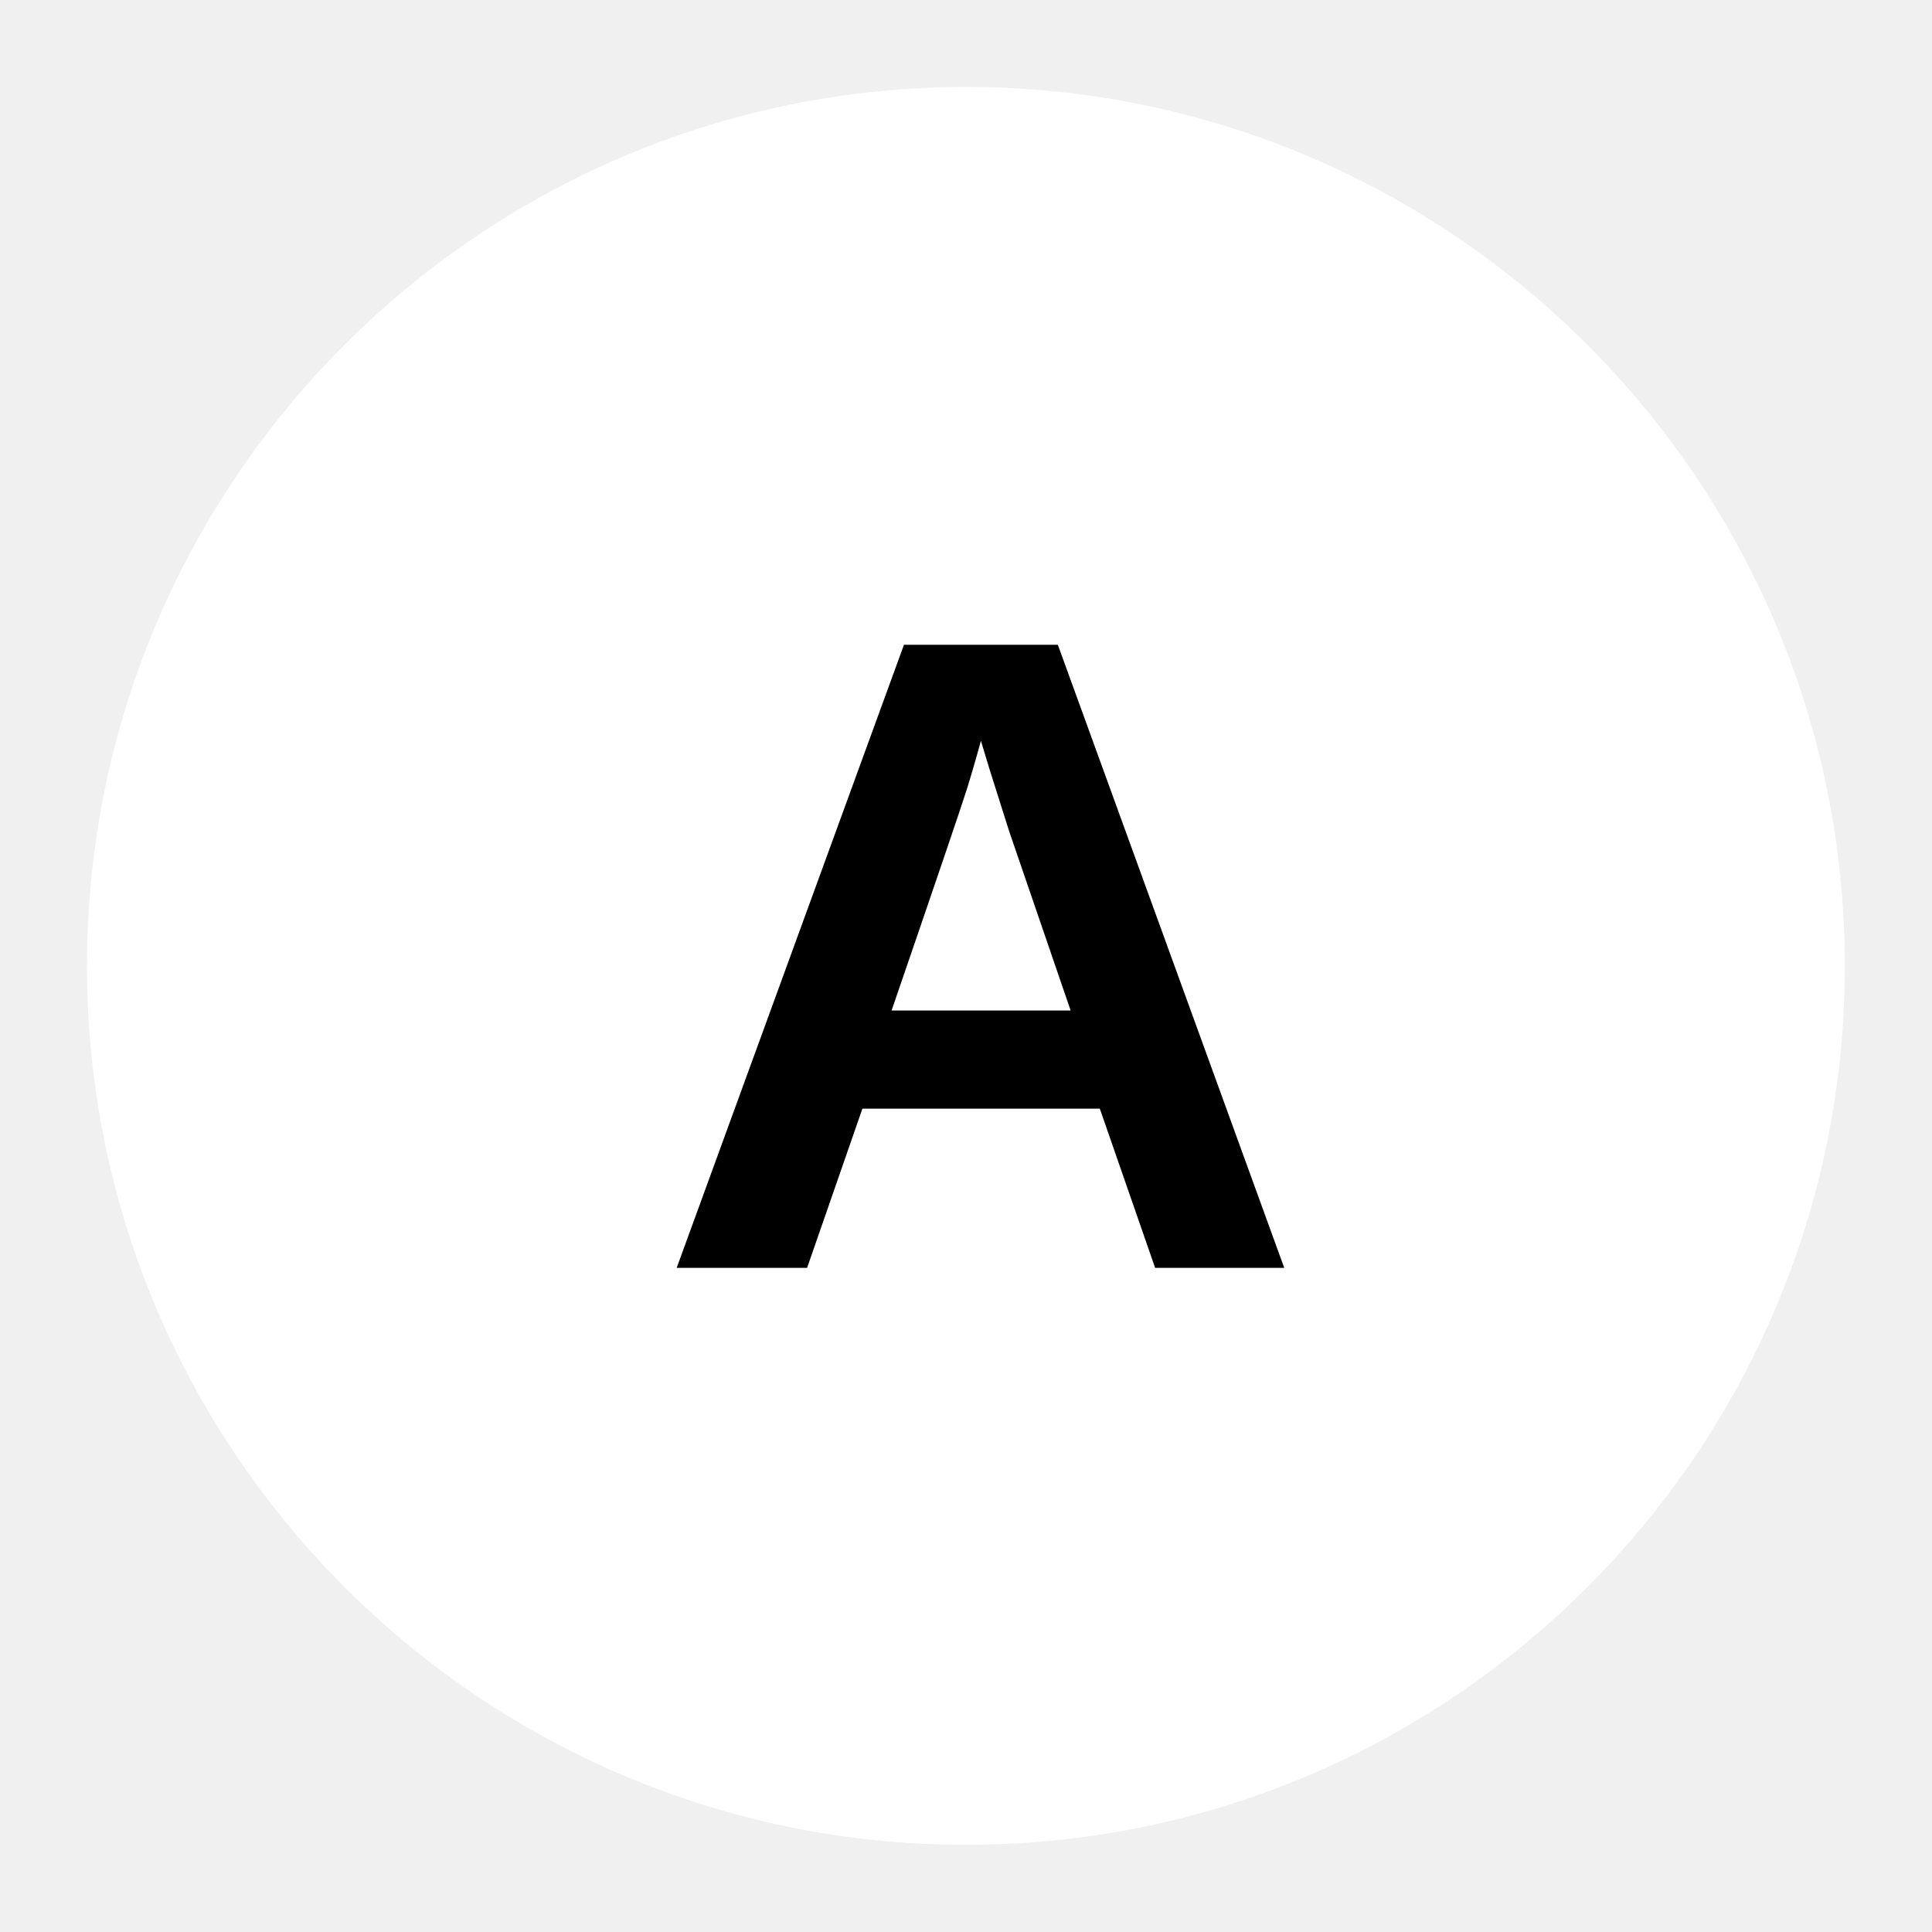
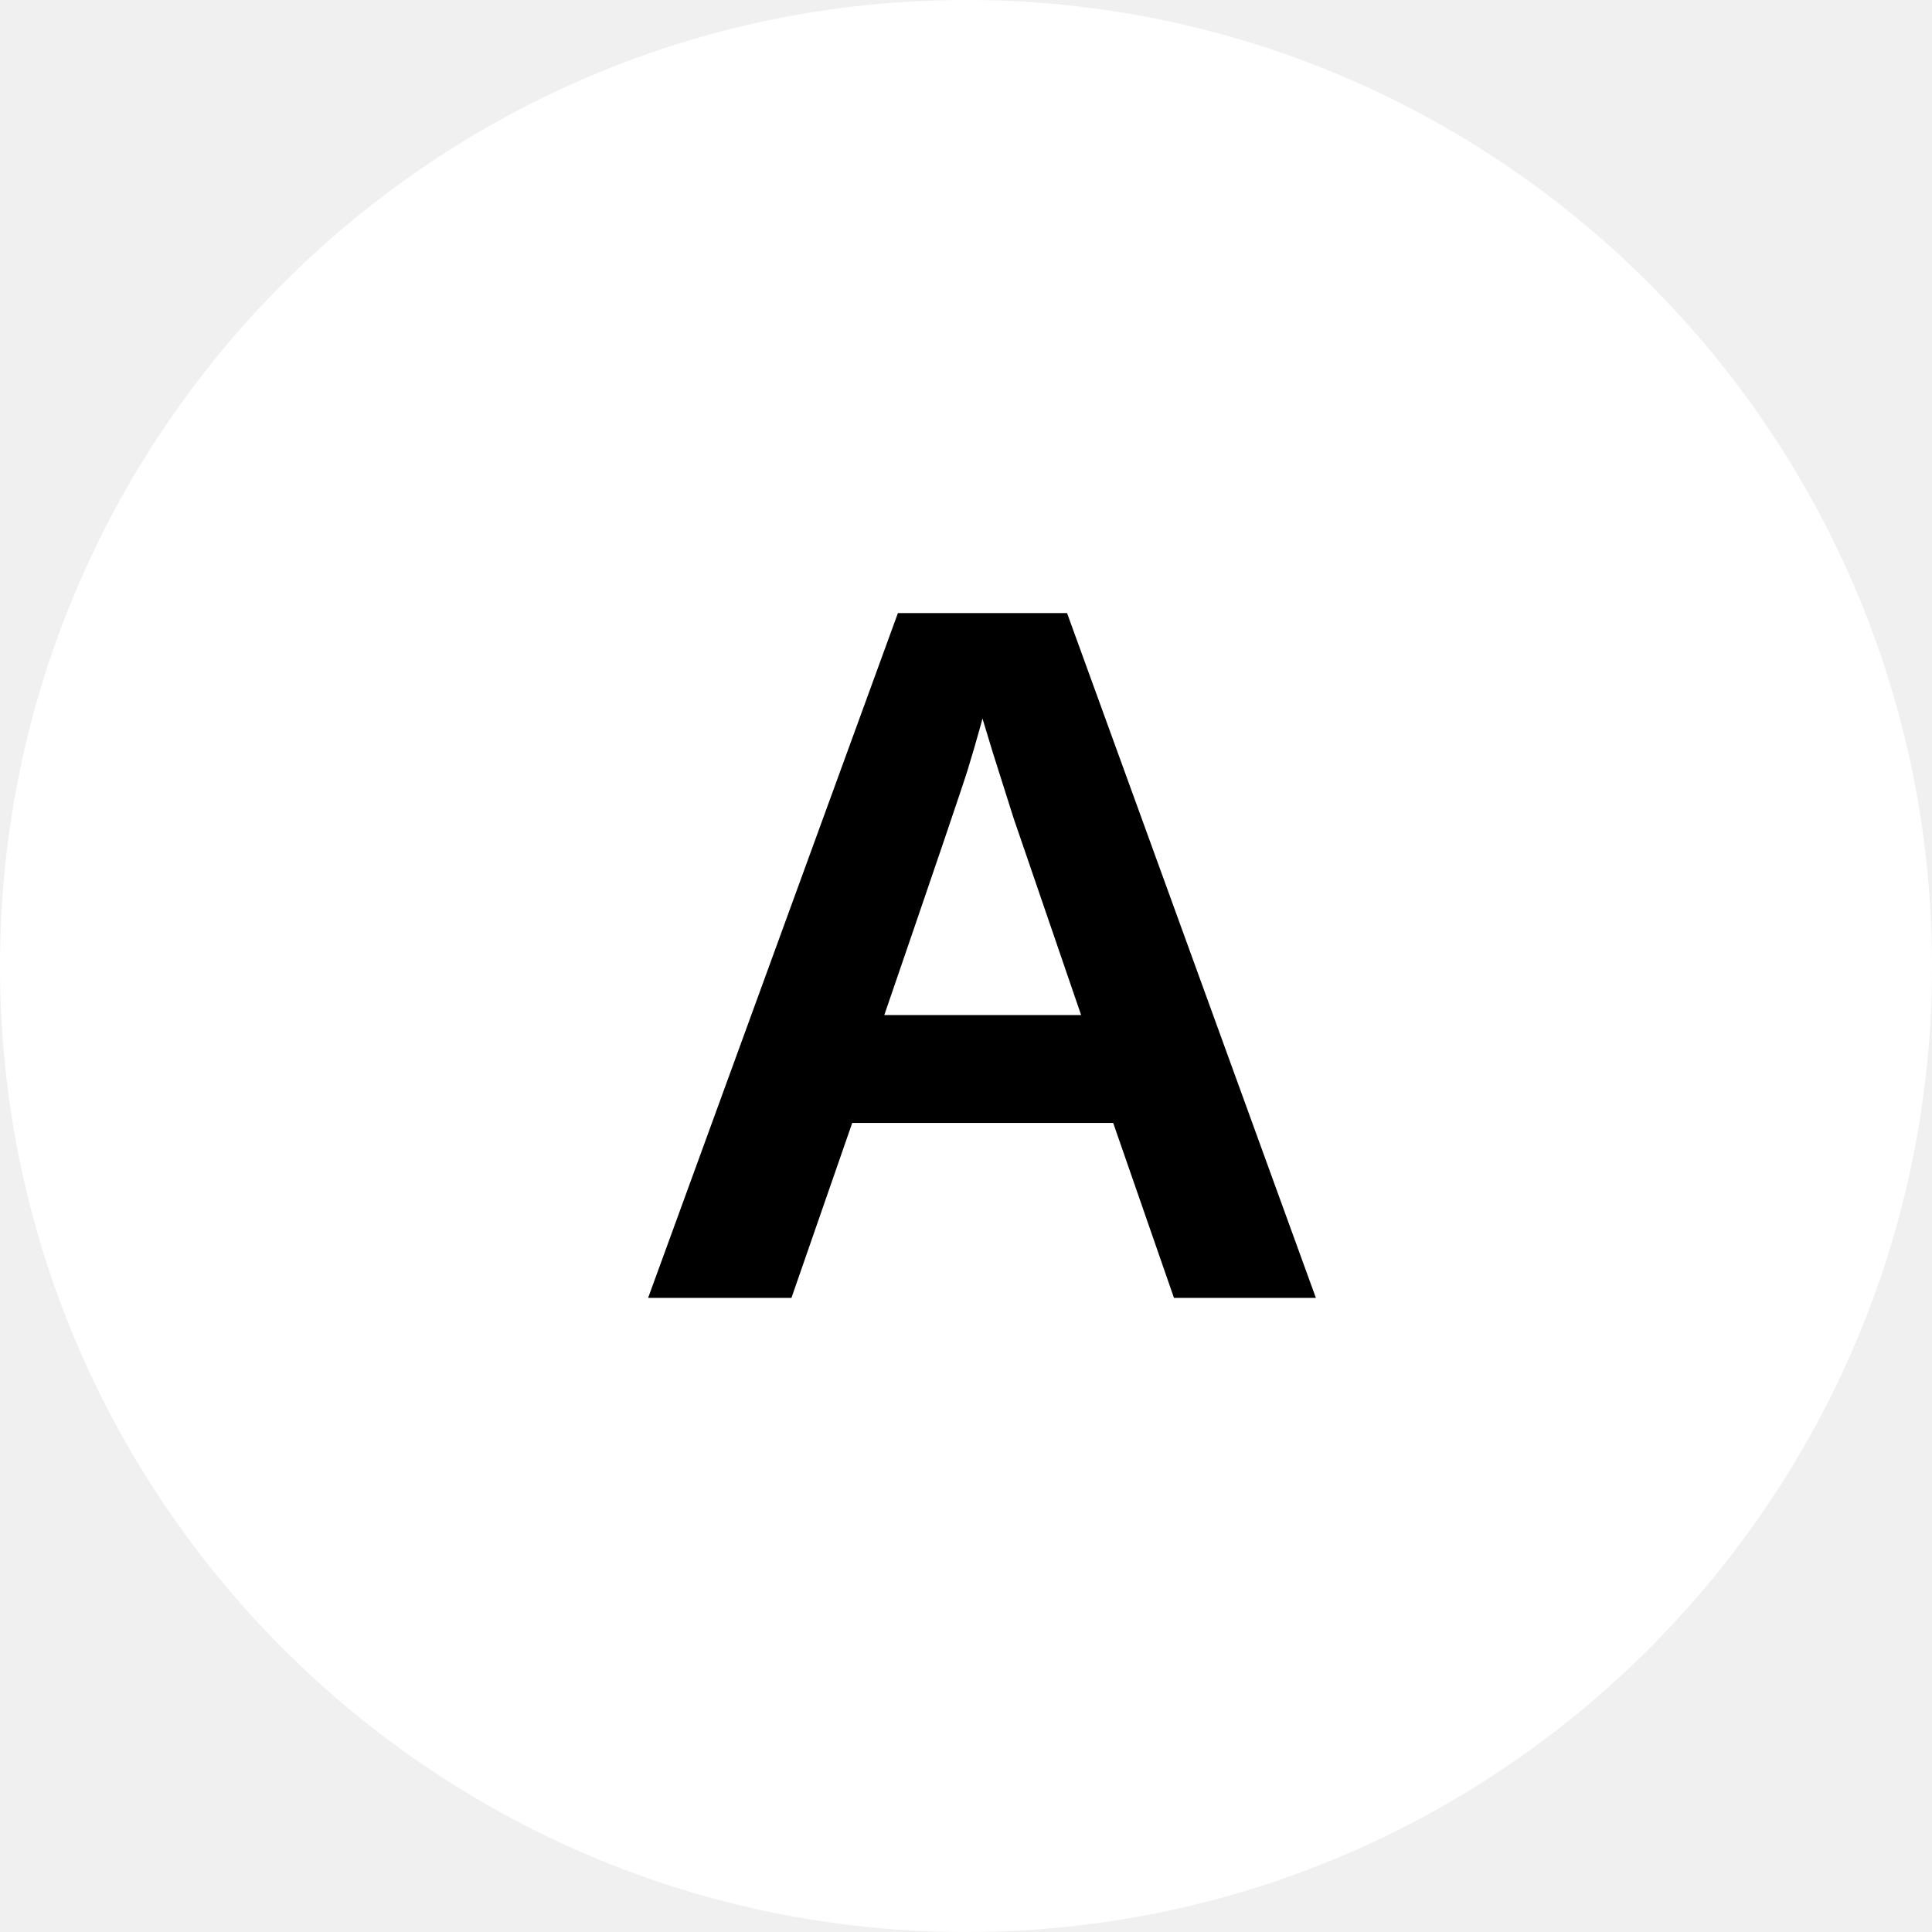
- <svg xmlns="http://www.w3.org/2000/svg" viewBox="0 0 512 512" style="height: 512px; width: 512px;">
-   <g class="" transform="translate(0,0)" style="">
-     <path d="M256 23.05C127.5 23.05 23.05 127.5 23.05 256S127.5 488.9 256 488.9 488.9 384.5 488.9 256 384.5 23.05 256 23.05z" fill="#fff" fill-opacity="1" />
-   </g>
-   <g font-family="Arial, Helvetica, sans-serif" font-size="240" font-style="normal" font-weight="bold" text-anchor="middle" text-decoration=" rgba(0, 0, 0, 1)" class="" transform="translate(260,336)" style="">
-     <g>
-       <text stroke="rgba(255, 255, 255, 1)" stroke-width="60">
-         <tspan x="0" y="0">A</tspan>
-       </text>
-       <text fill="rgba(0, 0, 0, 1)">
-         <tspan x="0" y="0">A</tspan>
-       </text>
-     </g>
+ <svg xmlns="http://www.w3.org/2000/svg" viewBox="0 0 465.85 465.85" version="1.1" id="svg836" width="465.85" height="465.85">
+   <defs id="defs840" />
+   <path d="M 232.95,0 C 104.45,0 0,104.45 0,232.95 c 0,128.5 104.45,232.9 232.95,232.9 128.5,0 232.9,-104.4 232.9,-232.9 C 465.85,104.45 361.45,0 232.95,0 Z" fill="#ffffff" id="path824" />
+   <g font-family="Arial, Helvetica, sans-serif" font-size="240px" font-weight="bold" text-anchor="middle" text-decoration="rgba(0, 0, 0, 1)" id="g834" transform="translate(-23.05,-23.05)">
+     <text stroke="rgba(255, 255, 255, 1)" stroke-width="60" transform="translate(260,336)" id="text828">
+       <tspan x="0" y="0" id="tspan826">A</tspan>
+     </text>
+     <text fill="rgba(0, 0, 0, 1)" transform="translate(260,336)" id="text832">
+       <tspan x="0" y="0" id="tspan830">A</tspan>
+     </text>
  </g>
</svg>
